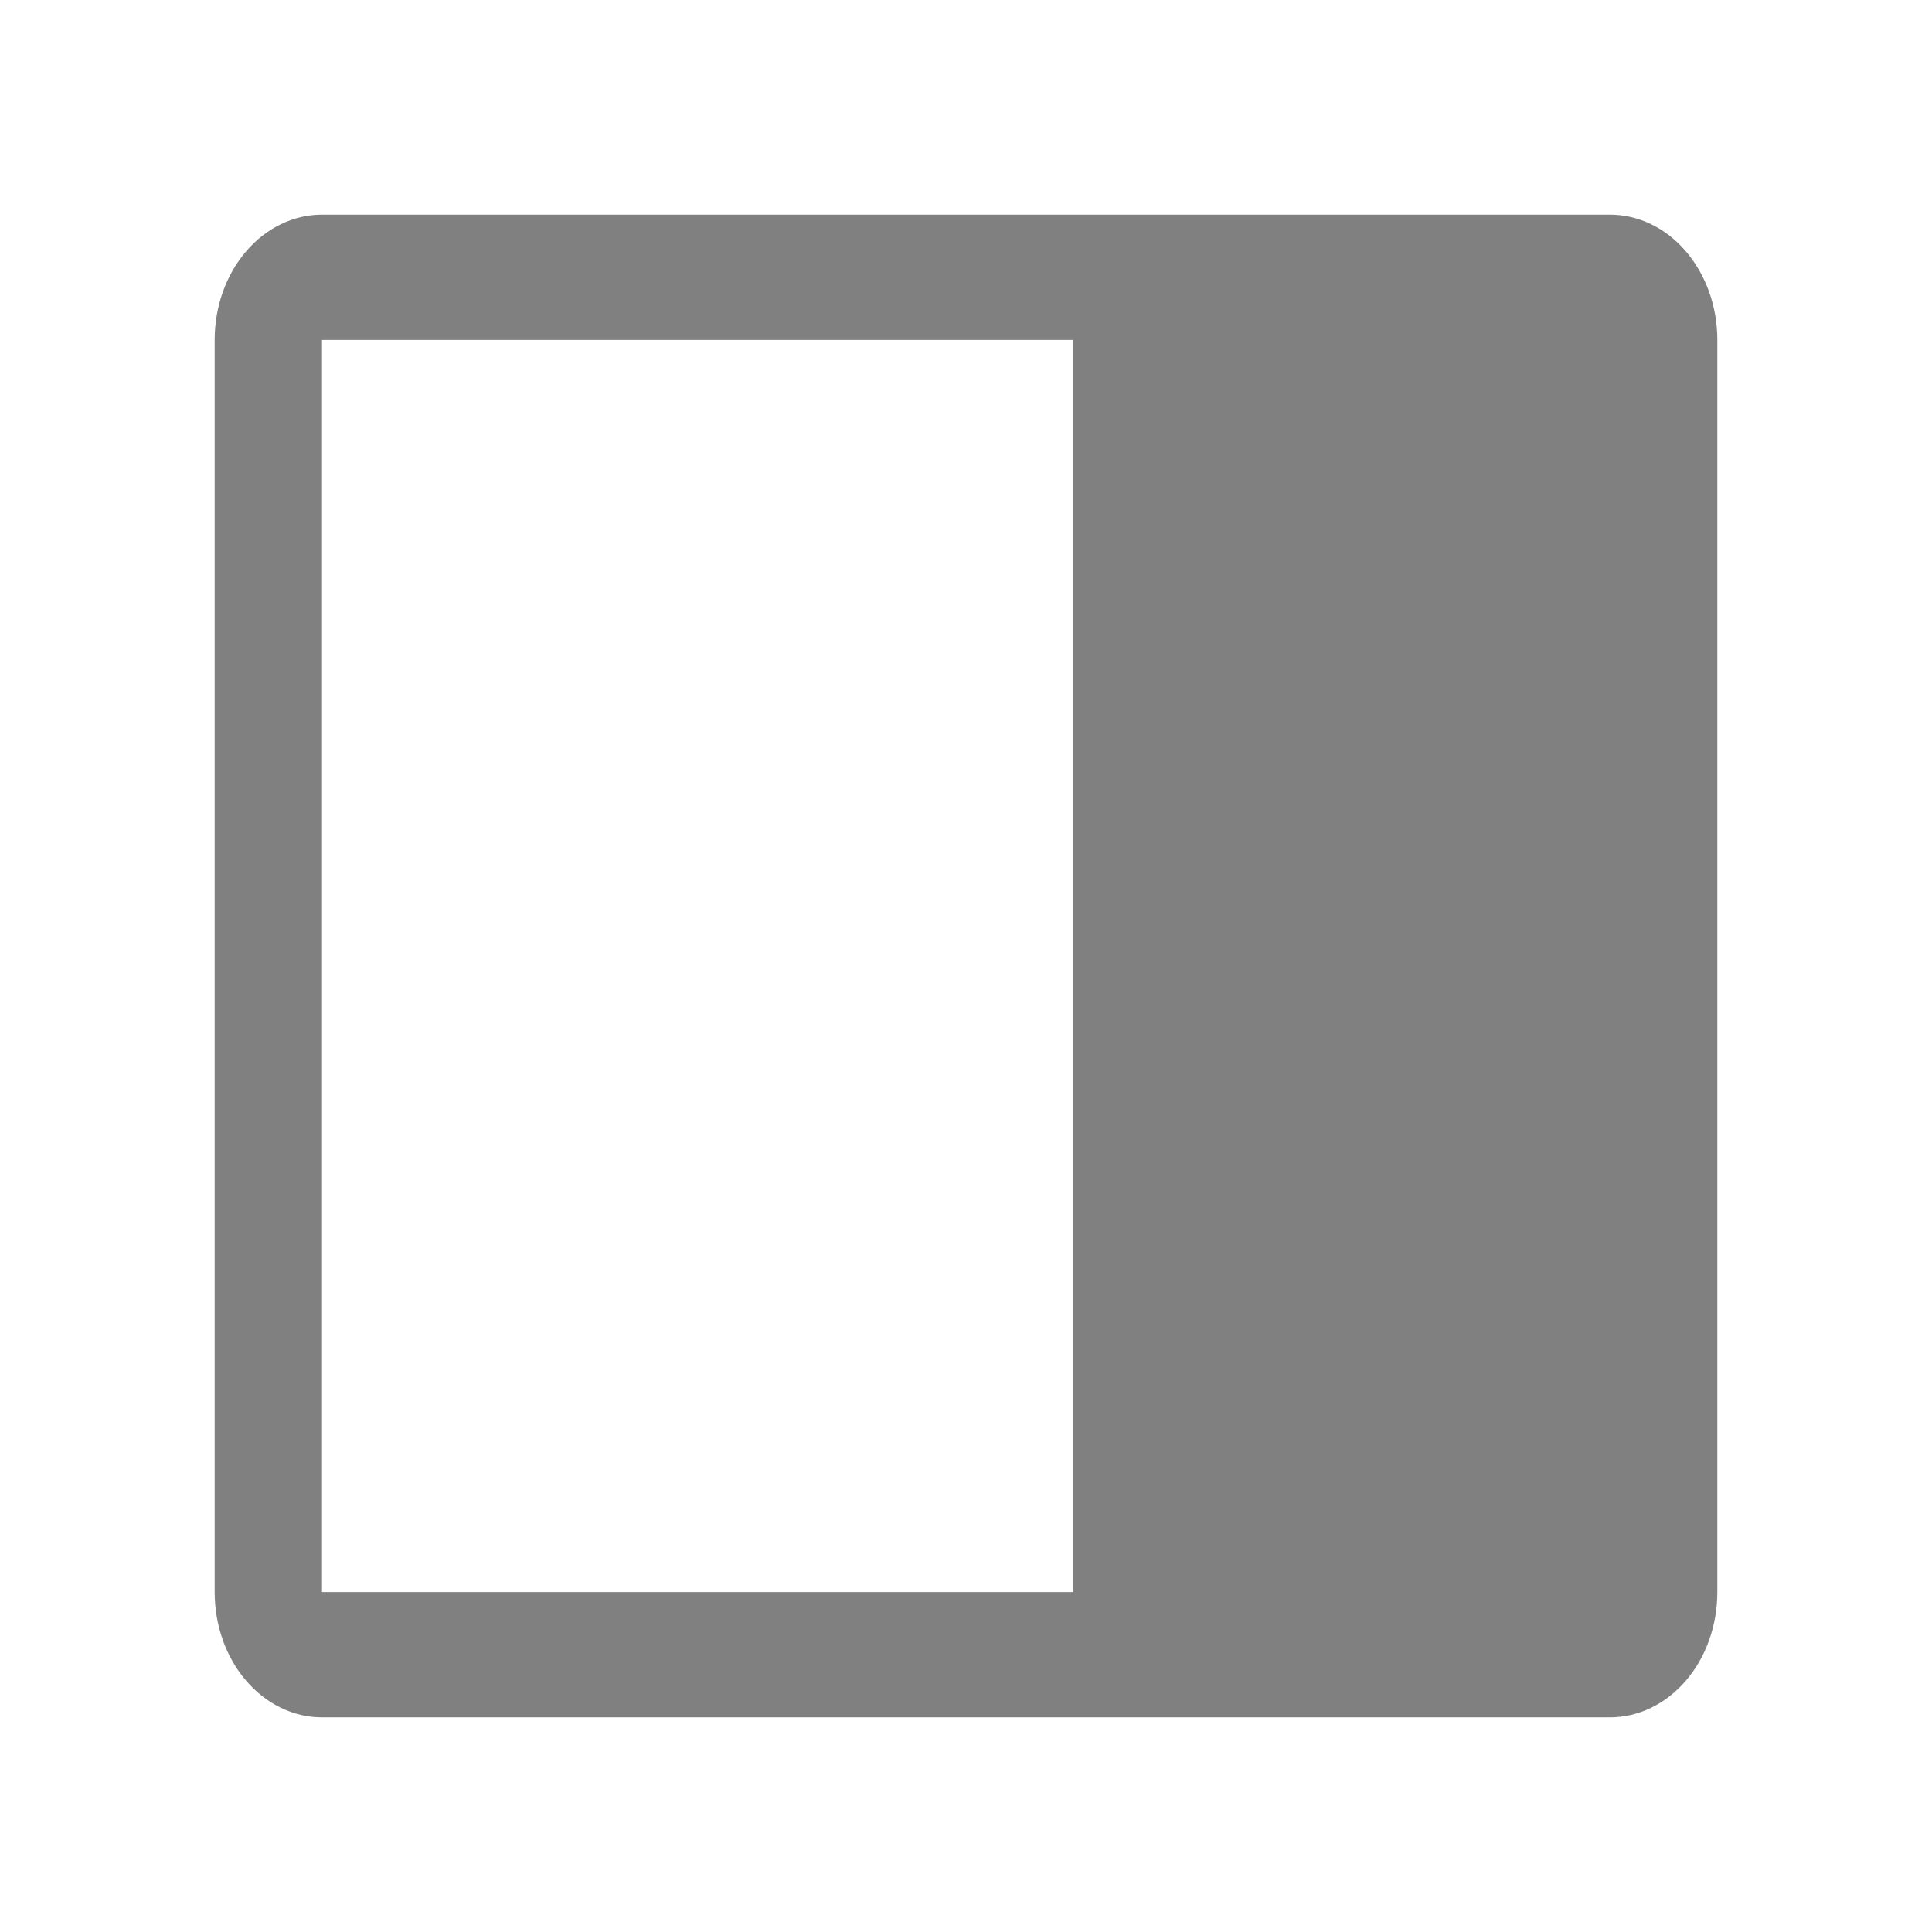
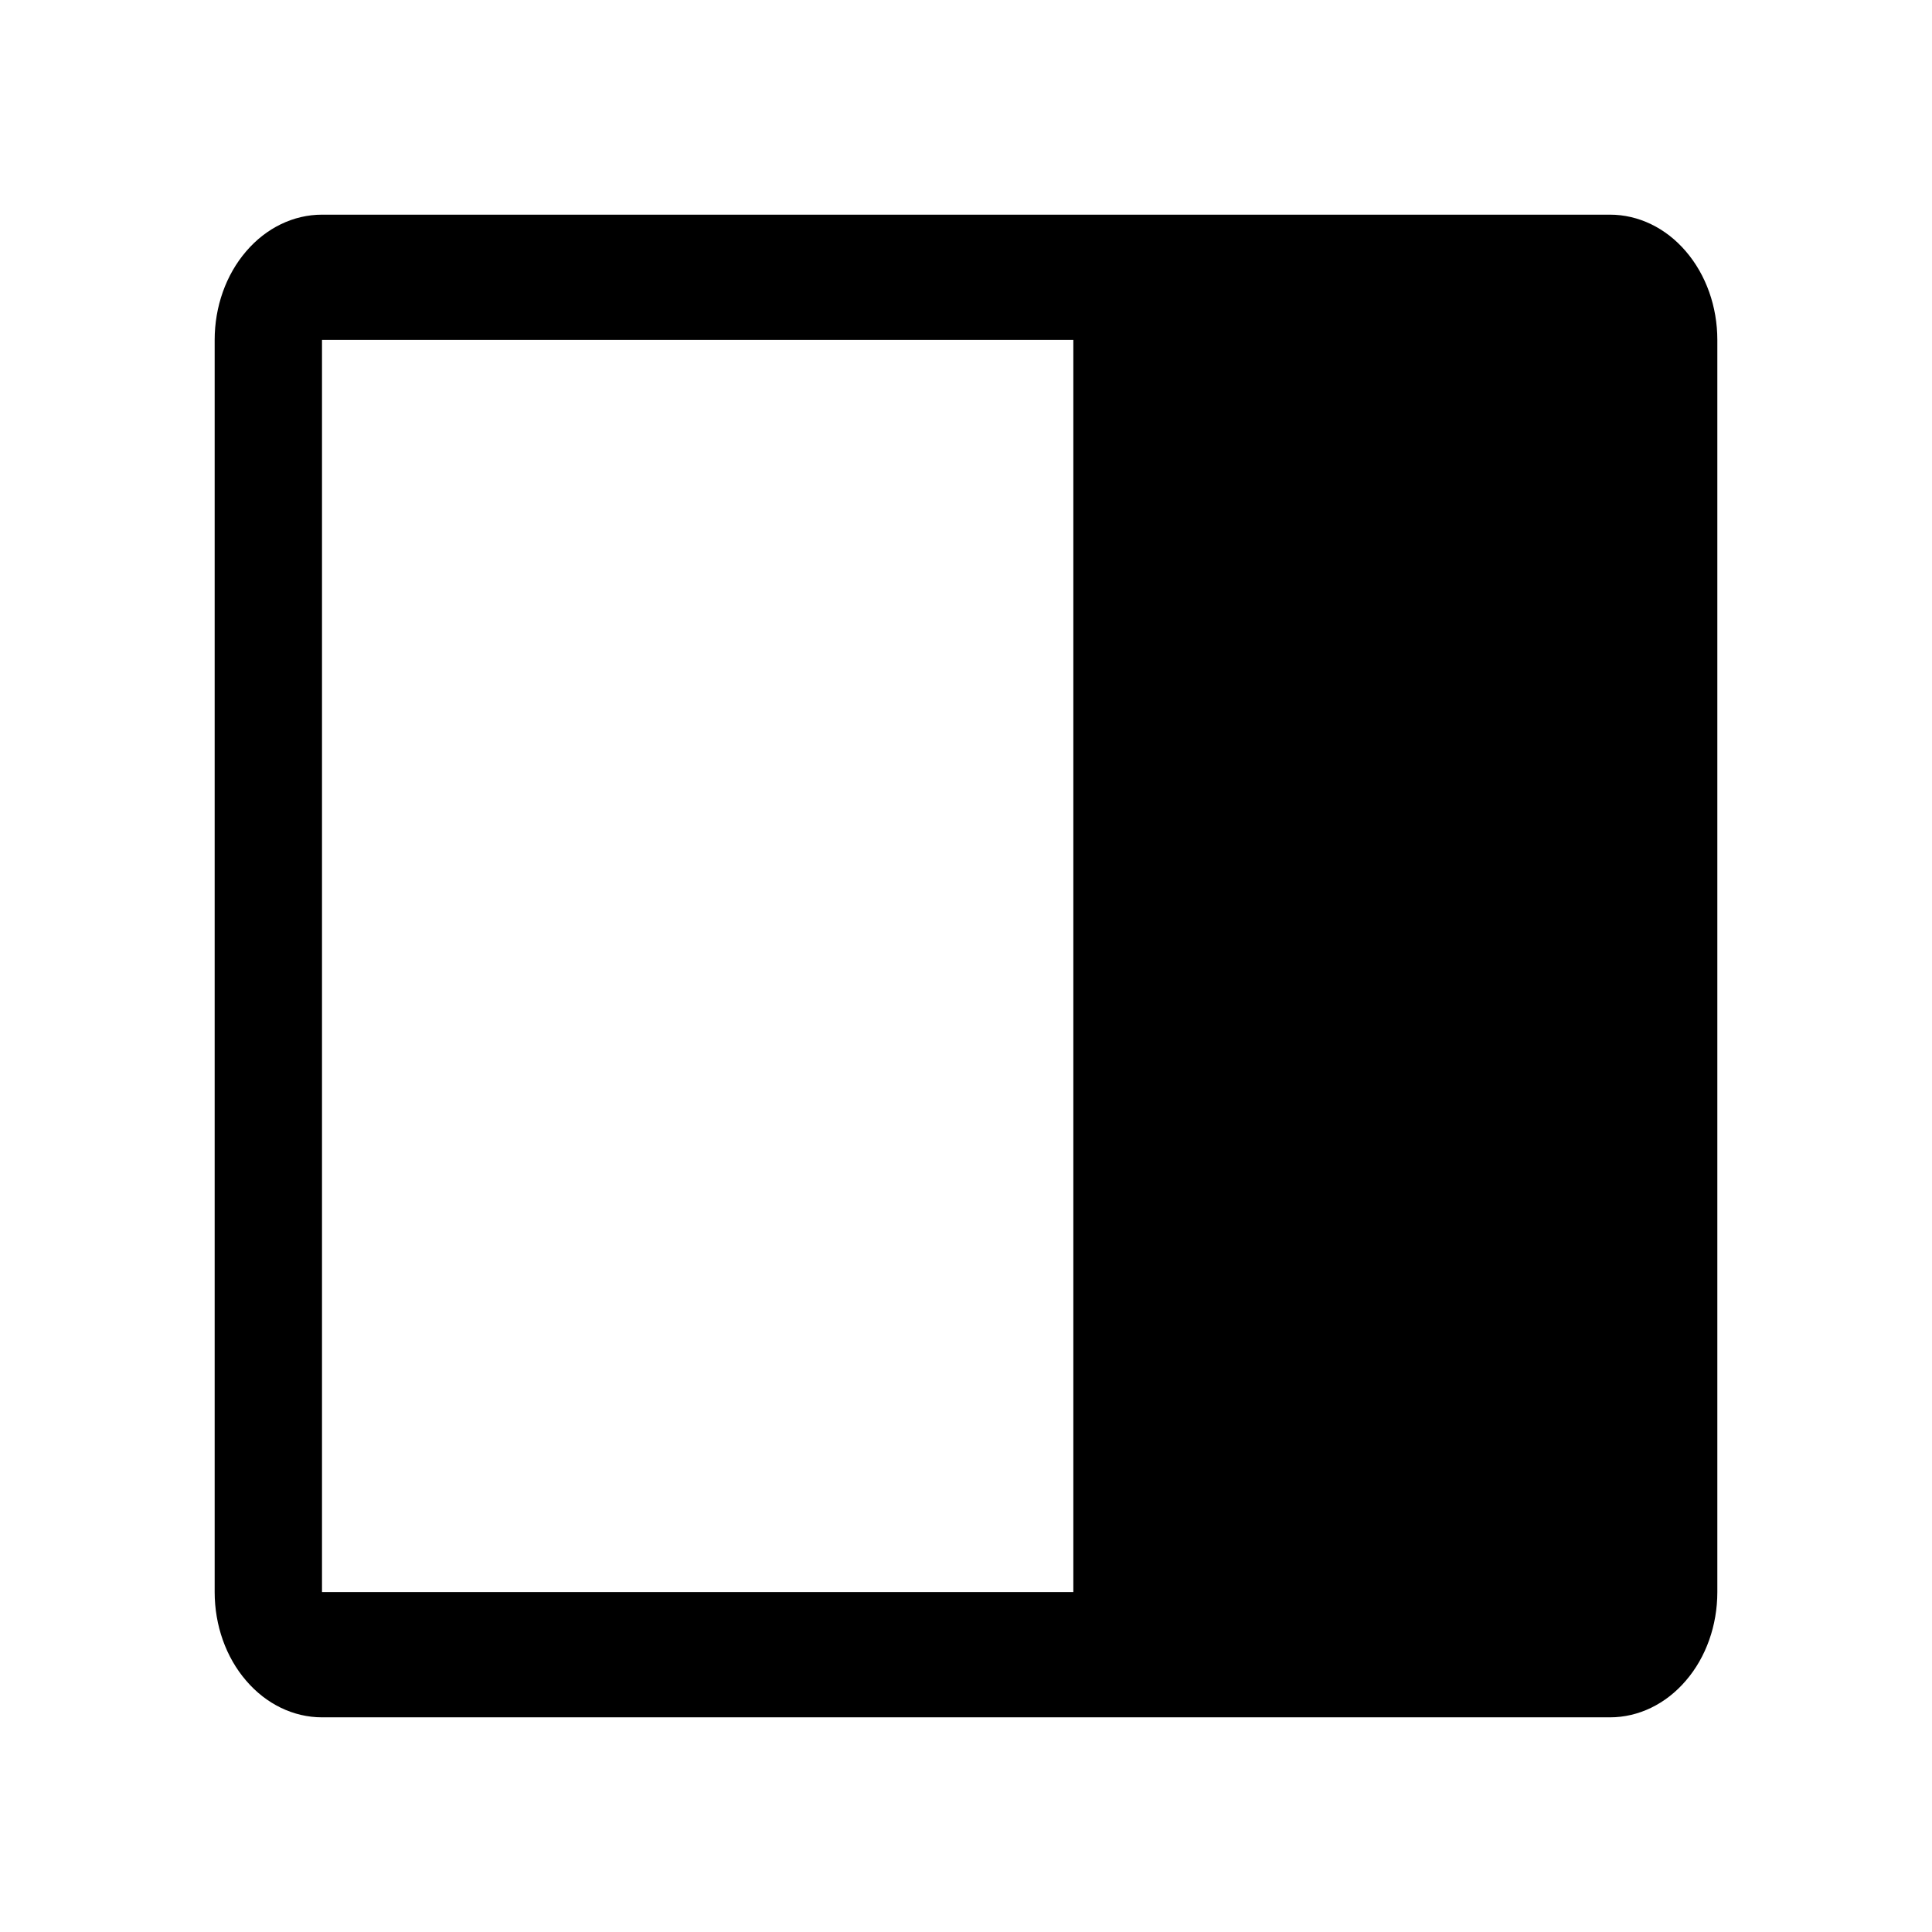
<svg xmlns="http://www.w3.org/2000/svg" width="18" height="18" viewBox="0 0 18 18" fill="none">
-   <path d="M15 2H3C2.735 2 2.48 2.123 2.293 2.342C2.105 2.561 2 2.857 2 3.167V14.833C2 15.143 2.105 15.44 2.293 15.658C2.48 15.877 2.735 16 3 16H15C15.265 16 15.52 15.877 15.707 15.658C15.895 15.44 16 15.143 16 14.833V3.167C16 2.857 15.895 2.561 15.707 2.342C15.52 2.123 15.265 2 15 2ZM3 3.167H10V9V14.833H3V3.167Z" fill="#808080" />
+   <path d="M15 2H3C2.735 2 2.48 2.123 2.293 2.342C2.105 2.561 2 2.857 2 3.167V14.833C2 15.143 2.105 15.44 2.293 15.658C2.48 15.877 2.735 16 3 16H15C15.265 16 15.52 15.877 15.707 15.658C15.895 15.44 16 15.143 16 14.833V3.167C16 2.857 15.895 2.561 15.707 2.342C15.52 2.123 15.265 2 15 2ZM3 3.167H10V9V14.833H3V3.167Z" fill="black" />
</svg>
